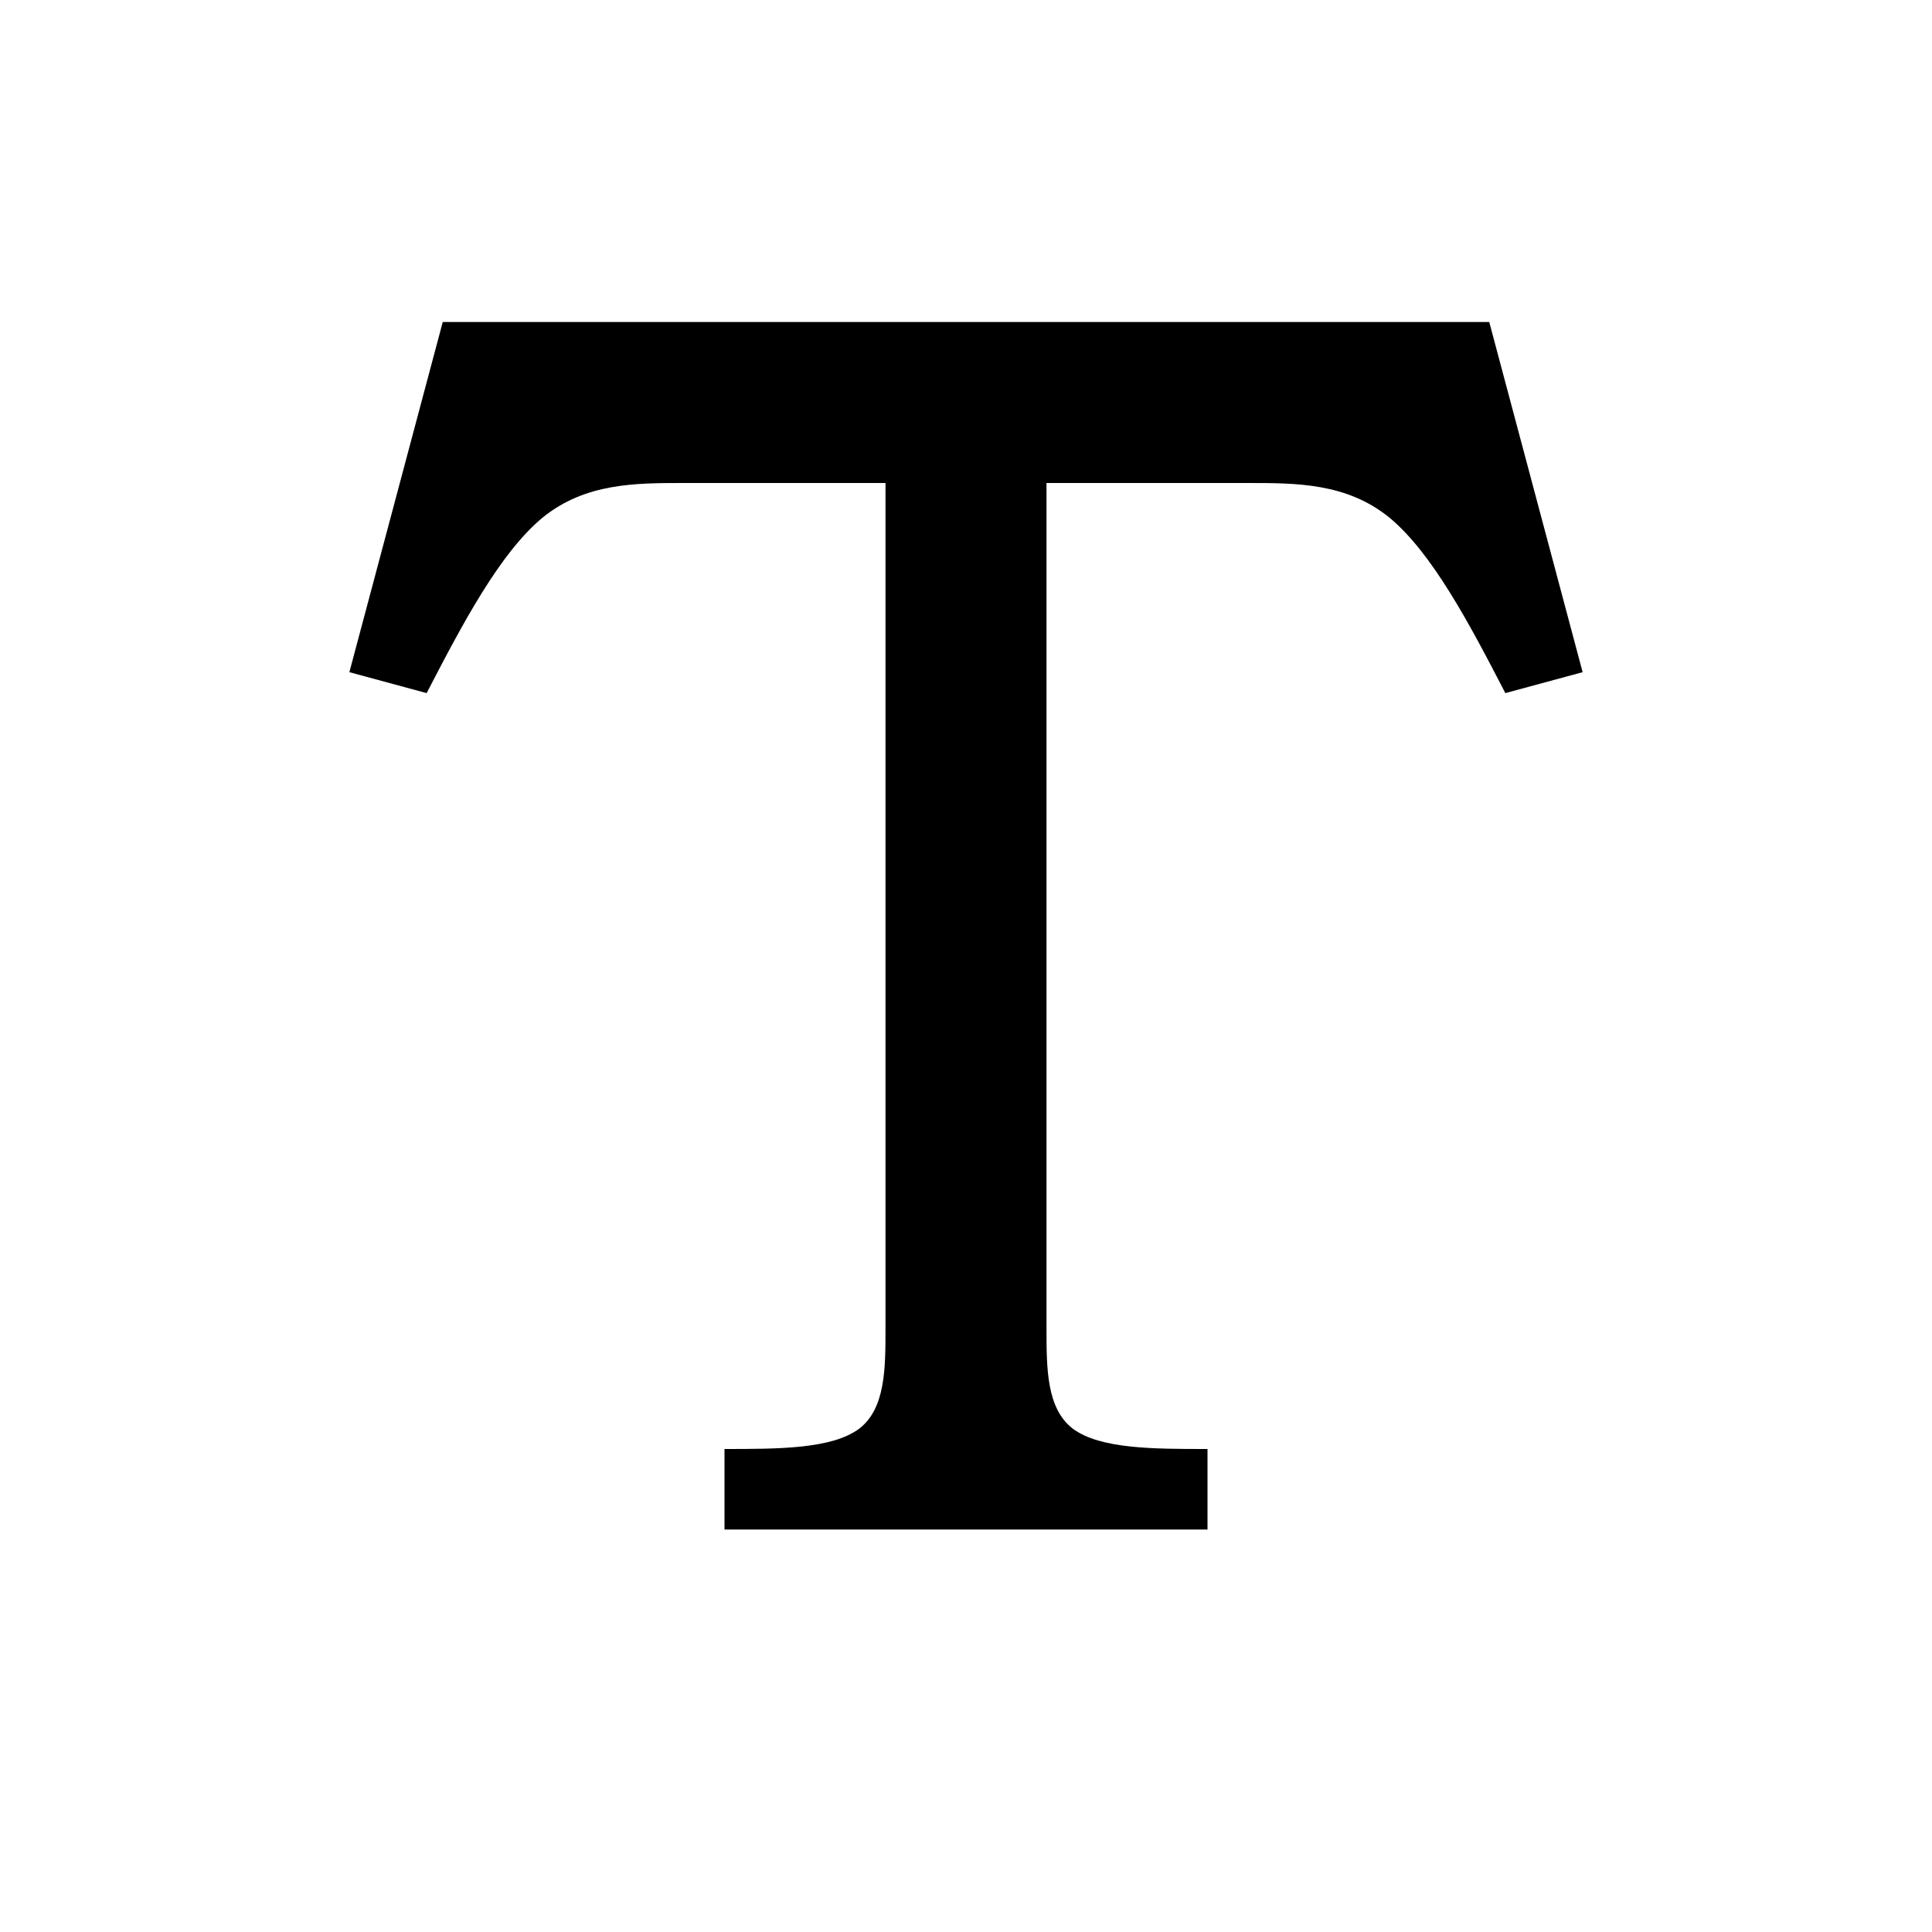
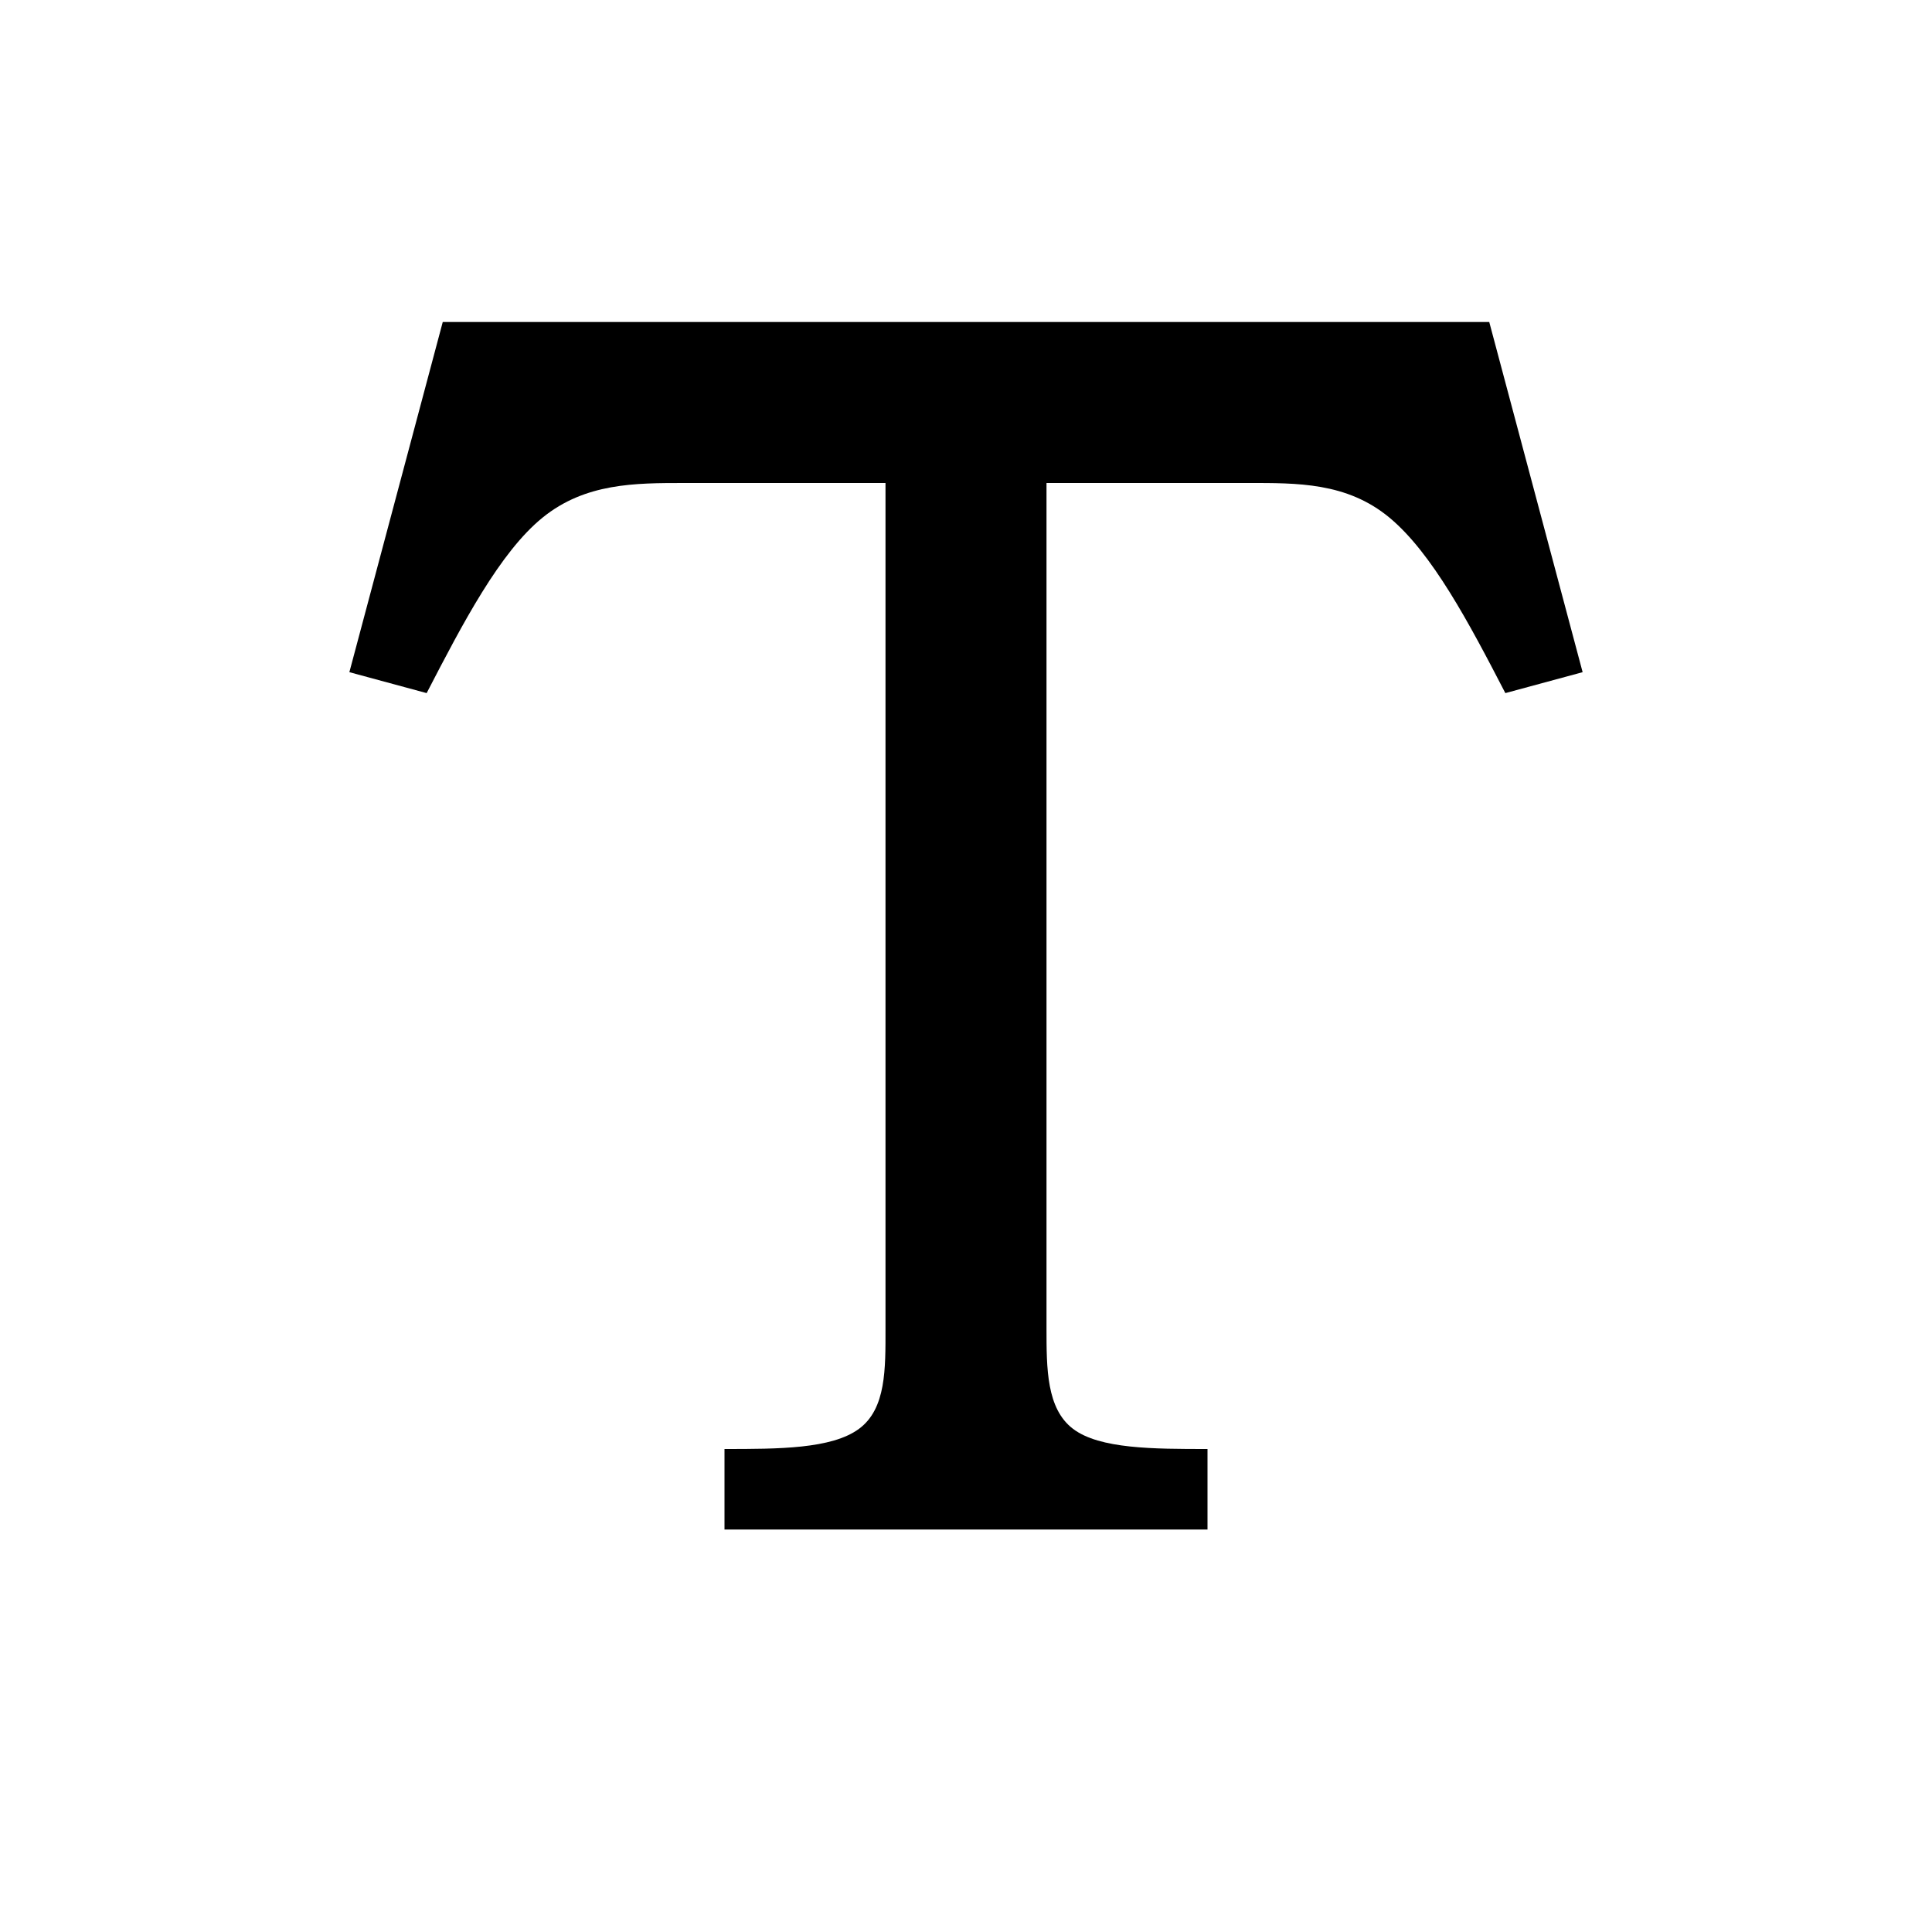
- <svg viewBox="0 0 24 24">
-   <path d="M18.5,4L19.66,8.35L18.7,8.61C18.25,7.74 17.79,6.87 17.26,6.43C16.73,6 16.11,6 15.5,6H13V16.5C13,17 13,17.5 13.33,17.75C13.67,18 14.33,18 15,18V19H9V18C9.67,18 10.33,18 10.67,17.75C11,17.5 11,17 11,16.5V6H8.5C7.89,6 7.27,6 6.74,6.43C6.21,6.87 5.75,7.74 5.3,8.61L4.34,8.35L5.5,4H18.5Z" />
+ <svg xmlns="http://www.w3.org/2000/svg" viewBox="0 0 24 24">
+   <path d="M18.5 4l1.16 4.35L18.7 8.61c-.45-.87-.91-1.74-1.44-2.18S16.11 6 15.5 6H13v10.5c0 .5 0 1 .33 1.25s1 .25 1.67.25v1H9v-1c.67 0 1.33 0 1.67-.25S11 17 11 16.5V6H8.5c-.61 0-1.23 0-1.76.43S5.75 7.74 5.3 8.61L4.34 8.35 5.5 4h13z" />
</svg>
